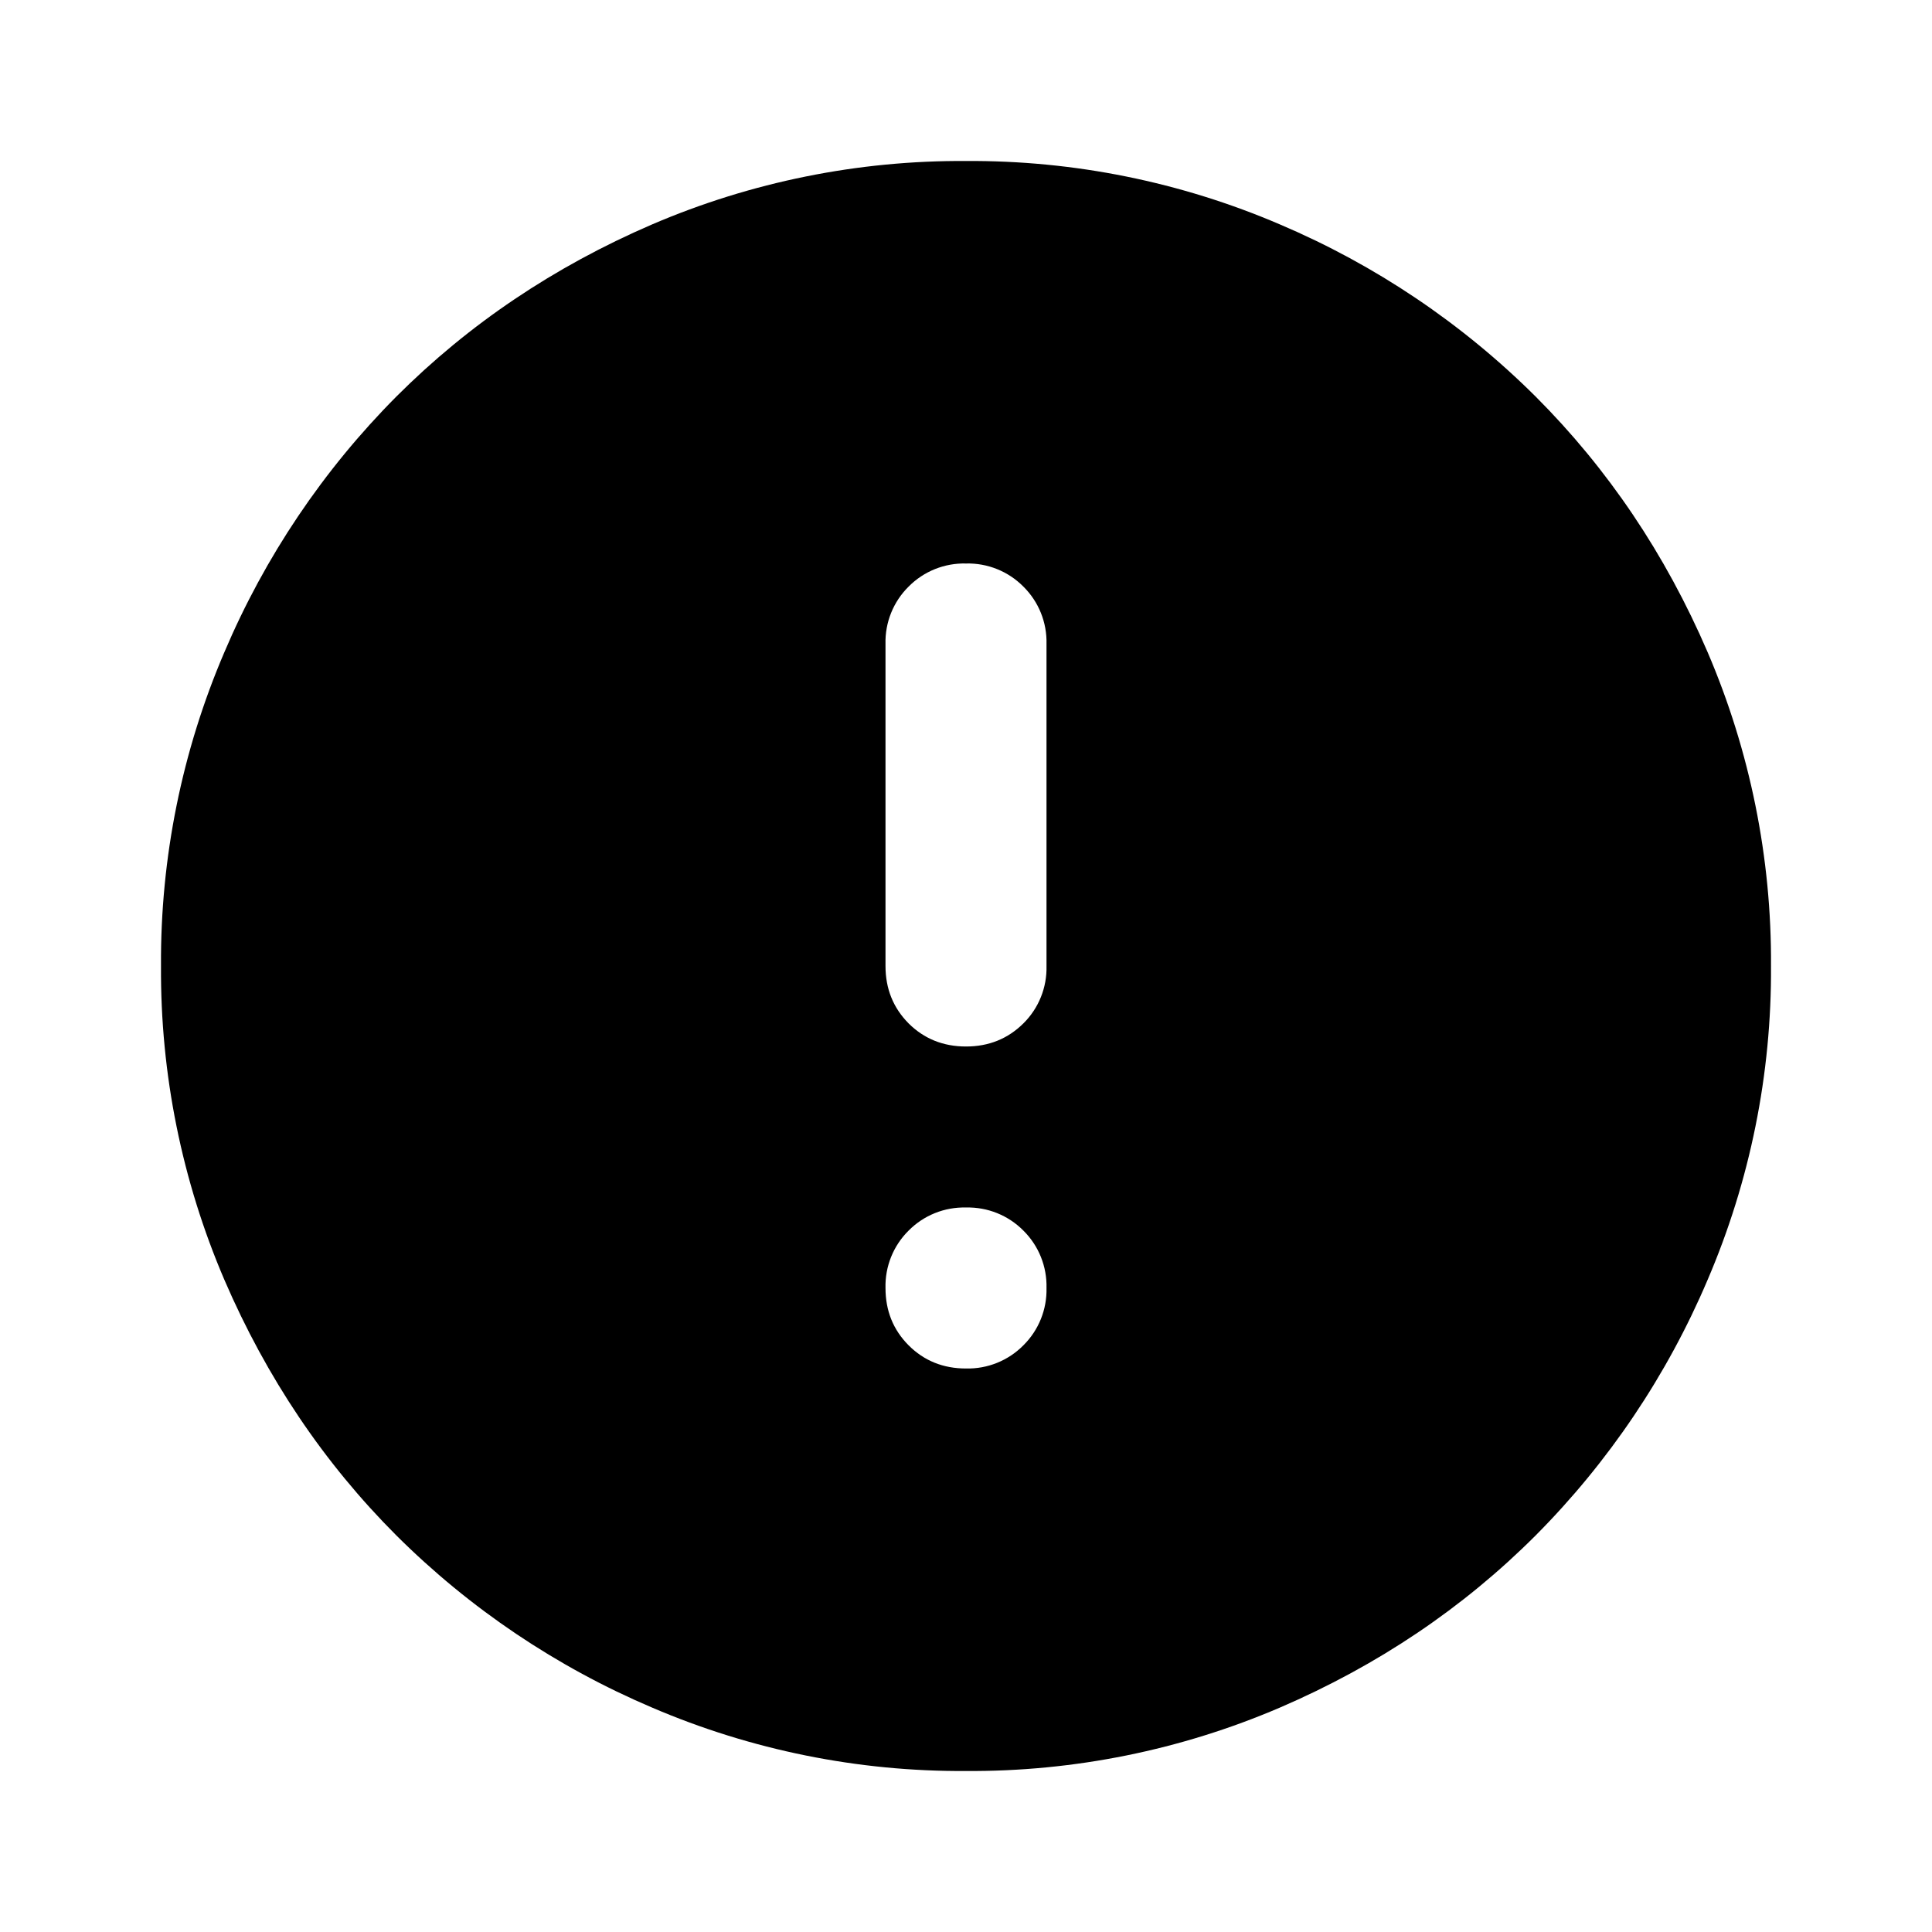
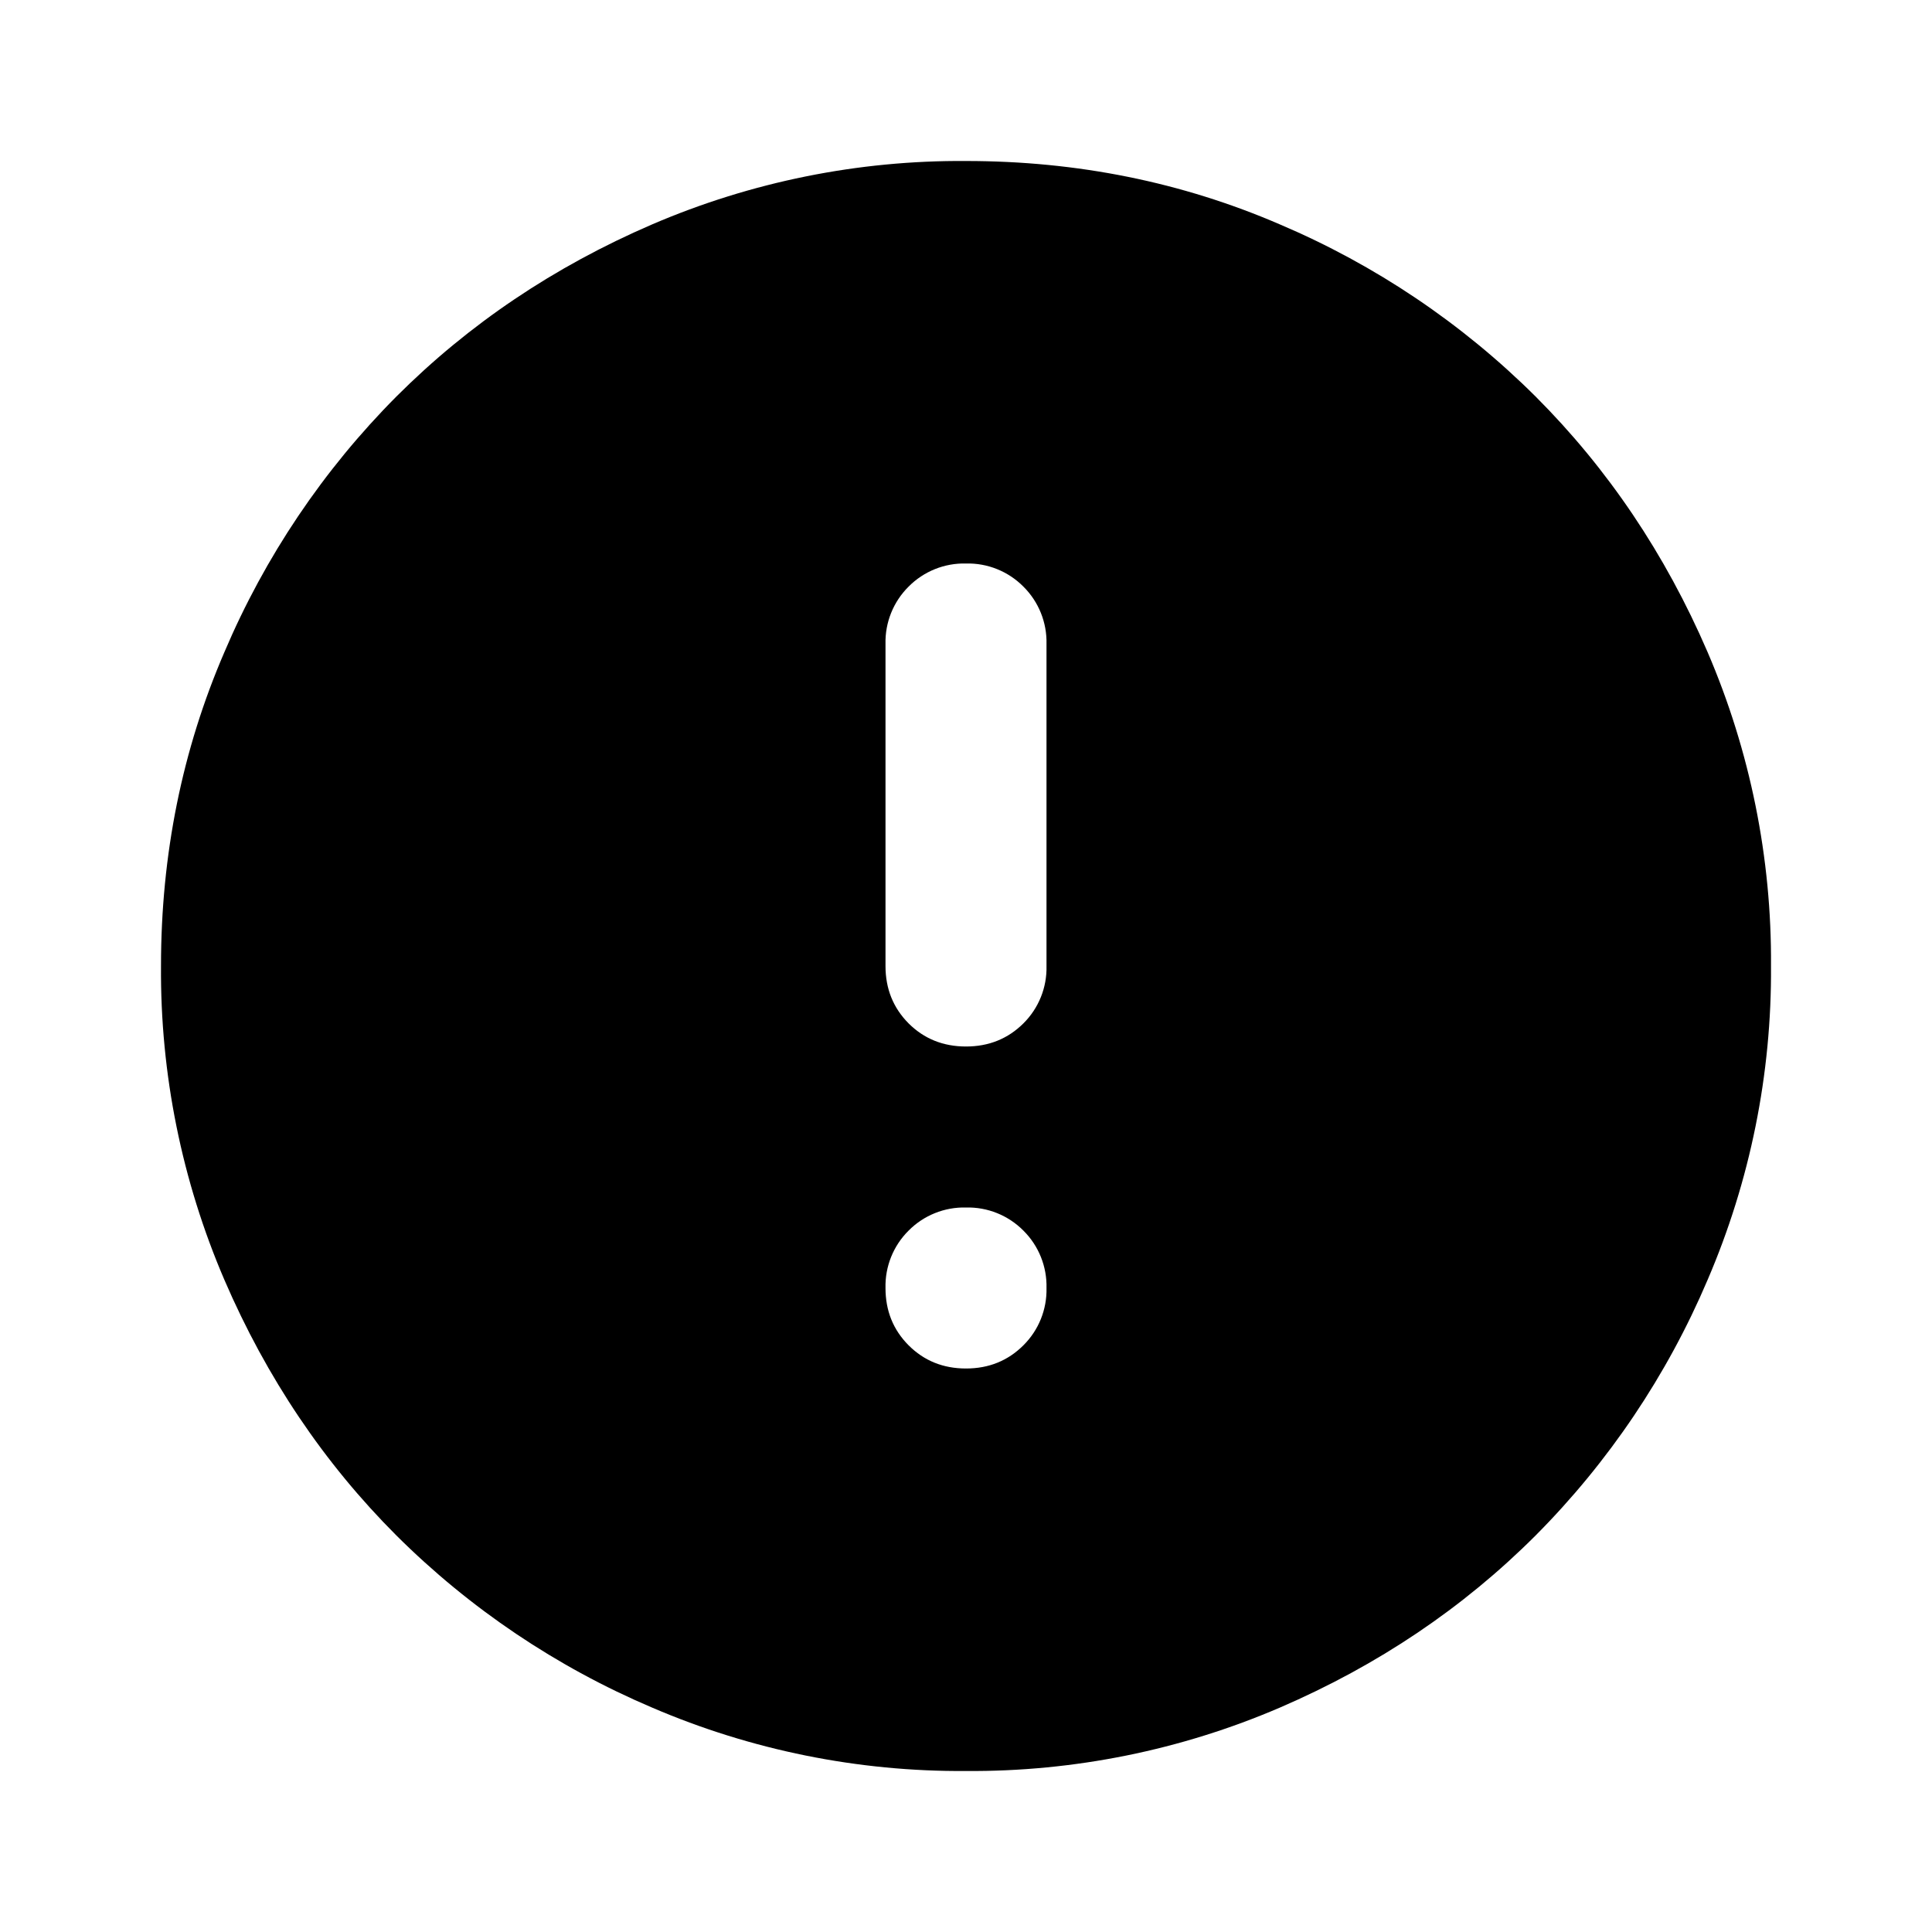
- <svg xmlns="http://www.w3.org/2000/svg" width="24" height="24" fill="black" viewBox="0 0 24 24">
-   <path d="M12 17a.97.97 0 0 0 .713-.288A.968.968 0 0 0 13 16a.968.968 0 0 0-.287-.713A.968.968 0 0 0 12 15a.968.968 0 0 0-.713.287A.968.968 0 0 0 11 16c0 .283.096.52.287.712.192.192.43.288.713.288Zm0-4c.283 0 .52-.096.713-.287A.968.968 0 0 0 13 12V8a.967.967 0 0 0-.287-.713A.968.968 0 0 0 12 7a.968.968 0 0 0-.713.287A.967.967 0 0 0 11 8v4c0 .283.096.52.287.713.192.191.43.287.713.287Zm0 9a9.738 9.738 0 0 1-3.9-.788 10.099 10.099 0 0 1-3.175-2.137c-.9-.9-1.612-1.958-2.137-3.175A9.738 9.738 0 0 1 2 12a9.74 9.74 0 0 1 .788-3.9 10.099 10.099 0 0 1 2.137-3.175c.9-.9 1.958-1.612 3.175-2.137A9.738 9.738 0 0 1 12 2a9.74 9.74 0 0 1 3.9.788 10.098 10.098 0 0 1 3.175 2.137c.9.9 1.613 1.958 2.137 3.175A9.738 9.738 0 0 1 22 12a9.738 9.738 0 0 1-.788 3.9 10.098 10.098 0 0 1-2.137 3.175c-.9.9-1.958 1.613-3.175 2.137A9.738 9.738 0 0 1 12 22Z" />
+ <svg xmlns="http://www.w3.org/2000/svg" width="24" height="24" fill="black">
+   <path d="M12 17q.424 0 .713-.288A.97.97 0 0 0 13 16a.97.97 0 0 0-.287-.713A.97.97 0 0 0 12 15a.97.97 0 0 0-.713.287A.97.97 0 0 0 11 16q0 .424.287.712.288.288.713.288m0-4q.424 0 .713-.287A.97.97 0 0 0 13 12V8a.97.97 0 0 0-.287-.713A.97.97 0 0 0 12 7a.97.97 0 0 0-.713.287A.97.97 0 0 0 11 8v4q0 .424.287.713.288.287.713.287m0 9a9.7 9.7 0 0 1-3.9-.788 10.1 10.1 0 0 1-3.175-2.137q-1.35-1.35-2.137-3.175A9.7 9.7 0 0 1 2 12q0-2.075.788-3.9a10.1 10.1 0 0 1 2.137-3.175q1.35-1.35 3.175-2.137A9.7 9.7 0 0 1 12 2q2.075 0 3.9.788a10.1 10.1 0 0 1 3.175 2.137q1.35 1.35 2.137 3.175A9.7 9.7 0 0 1 22 12a9.7 9.7 0 0 1-.788 3.9 10.1 10.1 0 0 1-2.137 3.175q-1.35 1.35-3.175 2.137A9.7 9.7 0 0 1 12 22" />
</svg>
